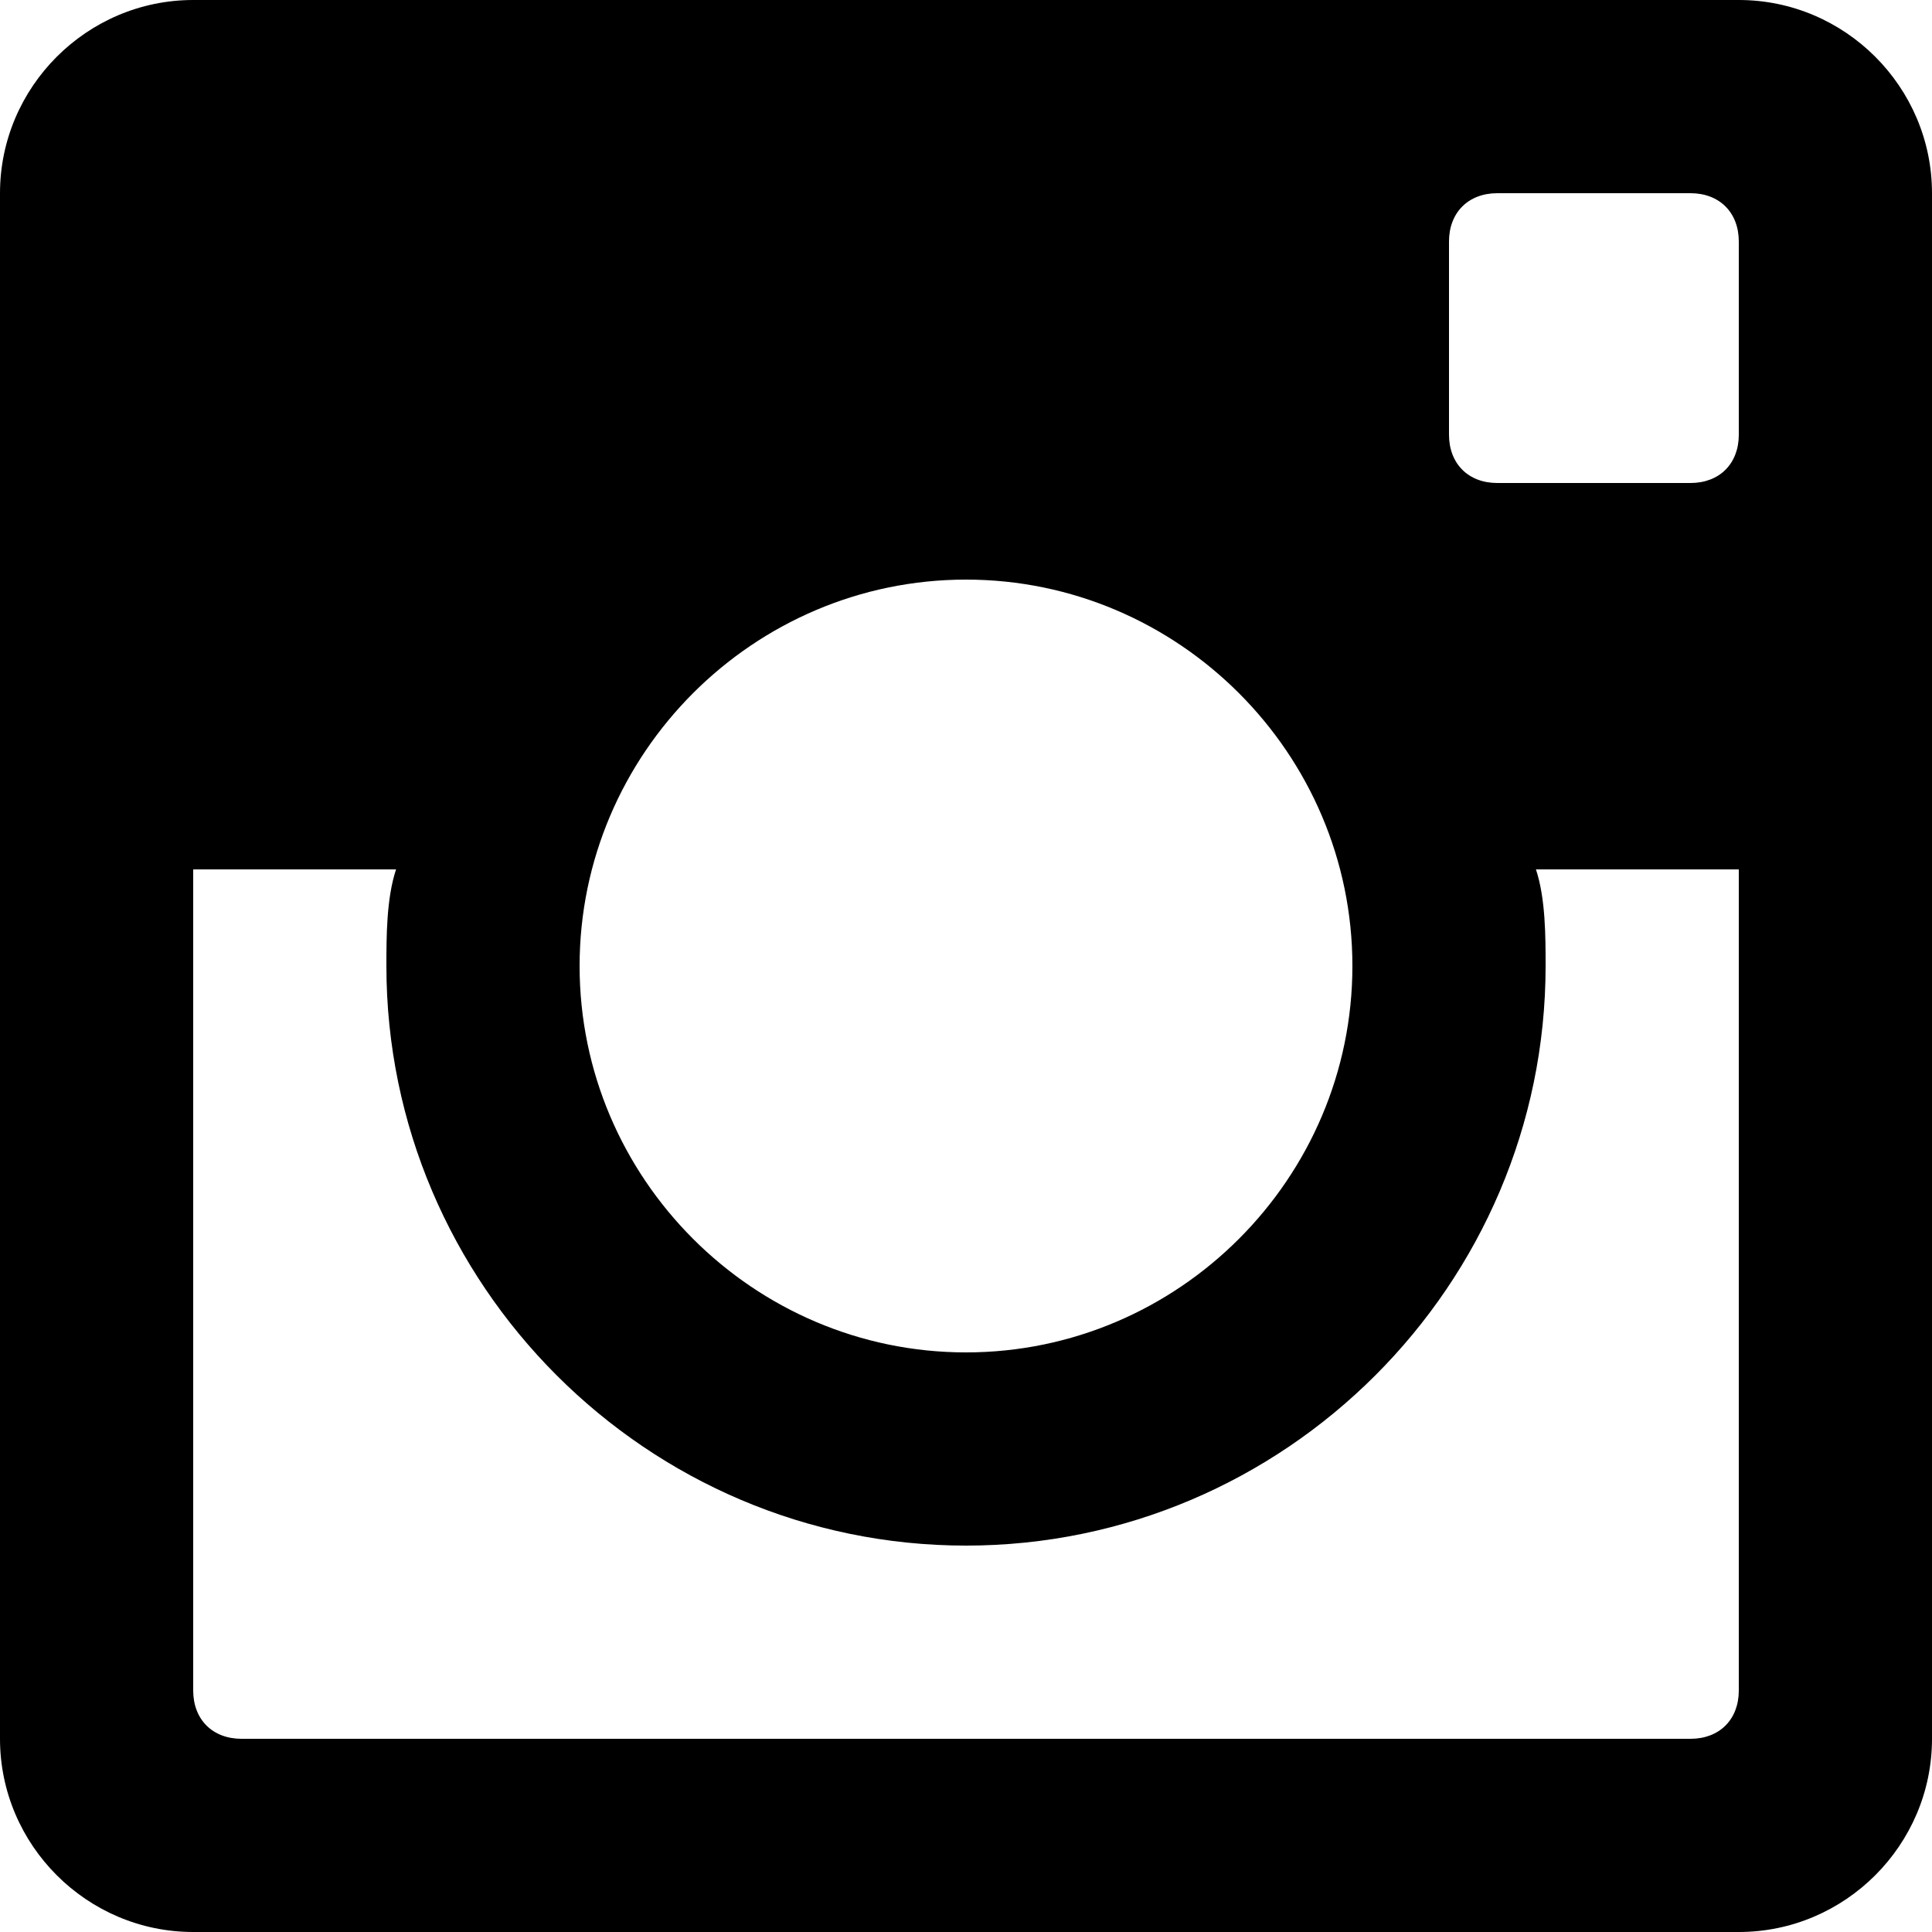
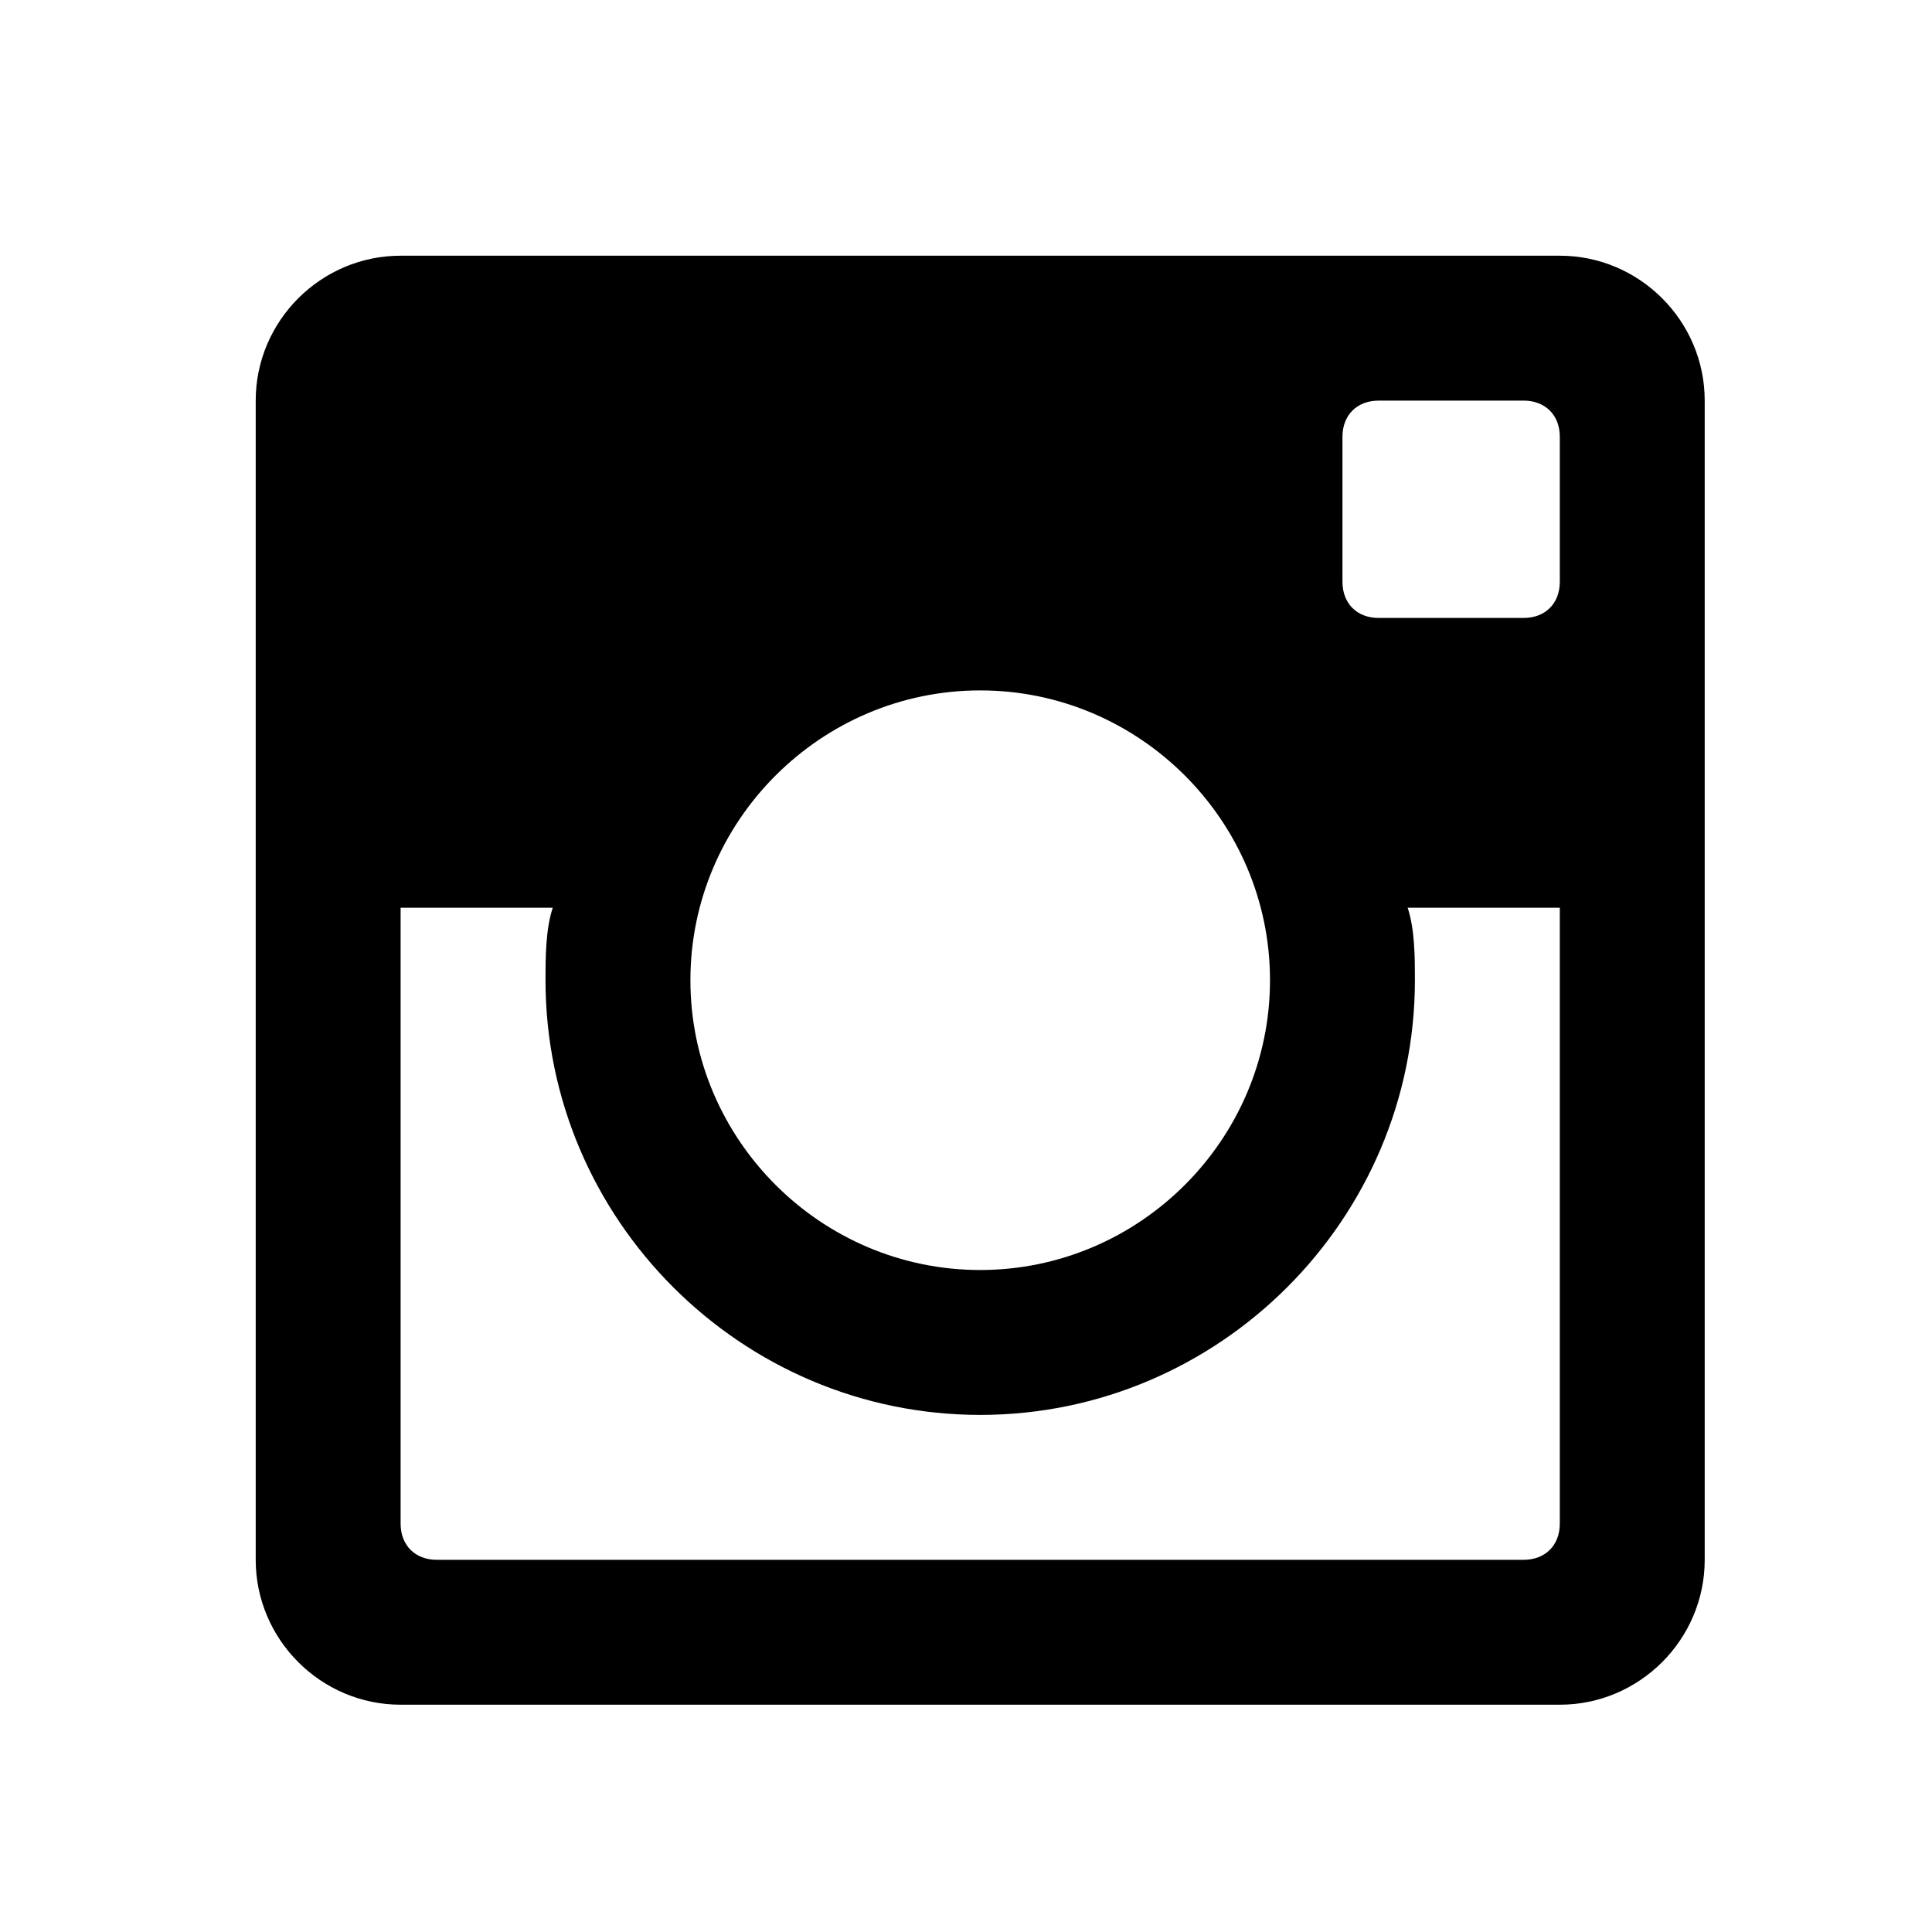
- <svg xmlns="http://www.w3.org/2000/svg" version="1.1" id="Capa_1" x="0px" y="0px" width="510px" height="510px" viewBox="0 0 510 510" style="enable-background:new 0 0 510 510;" xml:space="preserve">
+ <svg xmlns="http://www.w3.org/2000/svg" version="1.1" id="Capa_1" x="0px" y="0px" width="500px" height="500px" viewBox="-90 -90 680 680" style="enable-background:new 0 0 590 590;" xml:space="preserve">
  <g>
    <g id="post-instagram">
      <path fill="#000000" d="M459,0H51C22.95,0,0,22.95,0,51v408c0,28.05,22.95,51,51,51h408c28.05,0,51-22.95,51-51V51C510,22.95,487.05,0,459,0z     M255,153c56.1,0,102,45.9,102,102c0,56.1-45.9,102-102,102c-56.1,0-102-45.9-102-102C153,198.9,198.9,153,255,153z M63.75,459    C56.1,459,51,453.9,51,446.25V229.5h53.55C102,237.15,102,247.35,102,255c0,84.15,68.85,153,153,153c84.15,0,153-68.85,153-153    c0-7.65,0-17.85-2.55-25.5H459v216.75c0,7.65-5.1,12.75-12.75,12.75H63.75z M459,114.75c0,7.65-5.1,12.75-12.75,12.75h-51    c-7.65,0-12.75-5.1-12.75-12.75v-51c0-7.65,5.1-12.75,12.75-12.75h51C453.9,51,459,56.1,459,63.75V114.75z" />
    </g>
  </g>
-   <g>
- </g>
-   <g>
- </g>
-   <g>
- </g>
-   <g>
- </g>
-   <g>
- </g>
-   <g>
- </g>
-   <g>
- </g>
-   <g>
- </g>
-   <g>
- </g>
-   <g>
- </g>
-   <g>
- </g>
-   <g>
- </g>
-   <g>
- </g>
-   <g>
- </g>
-   <g>
- </g>
</svg>
